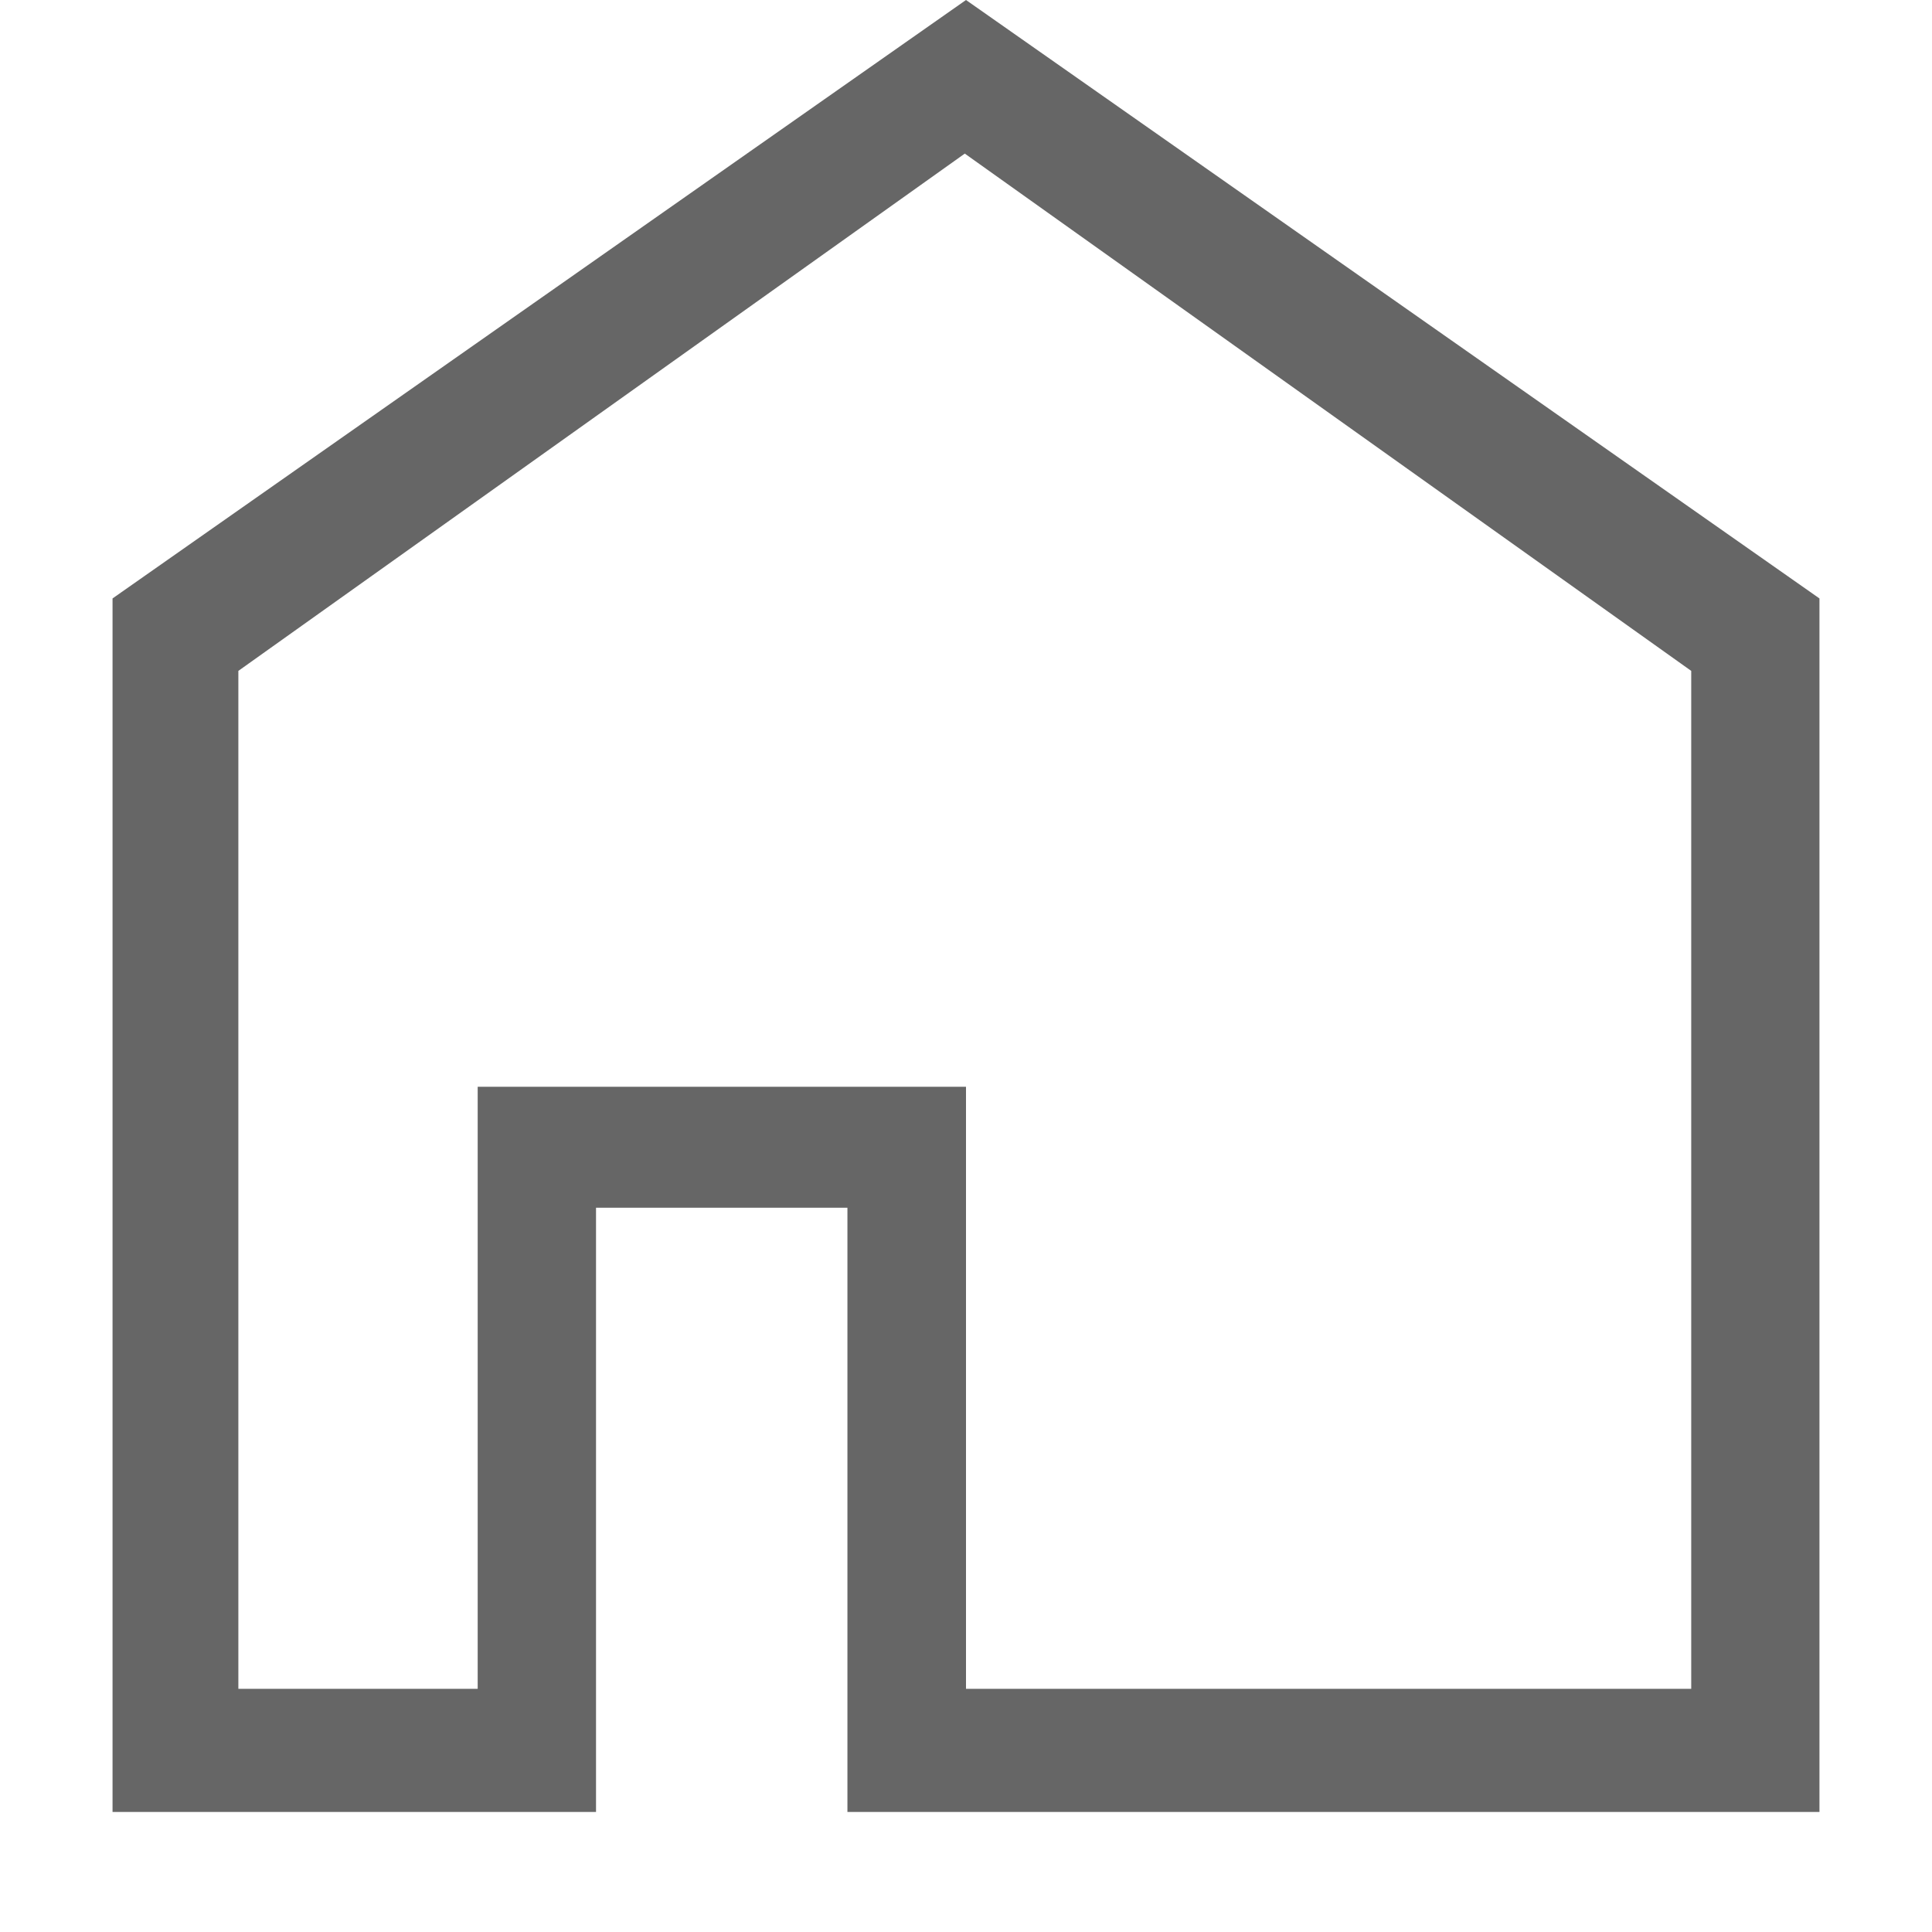
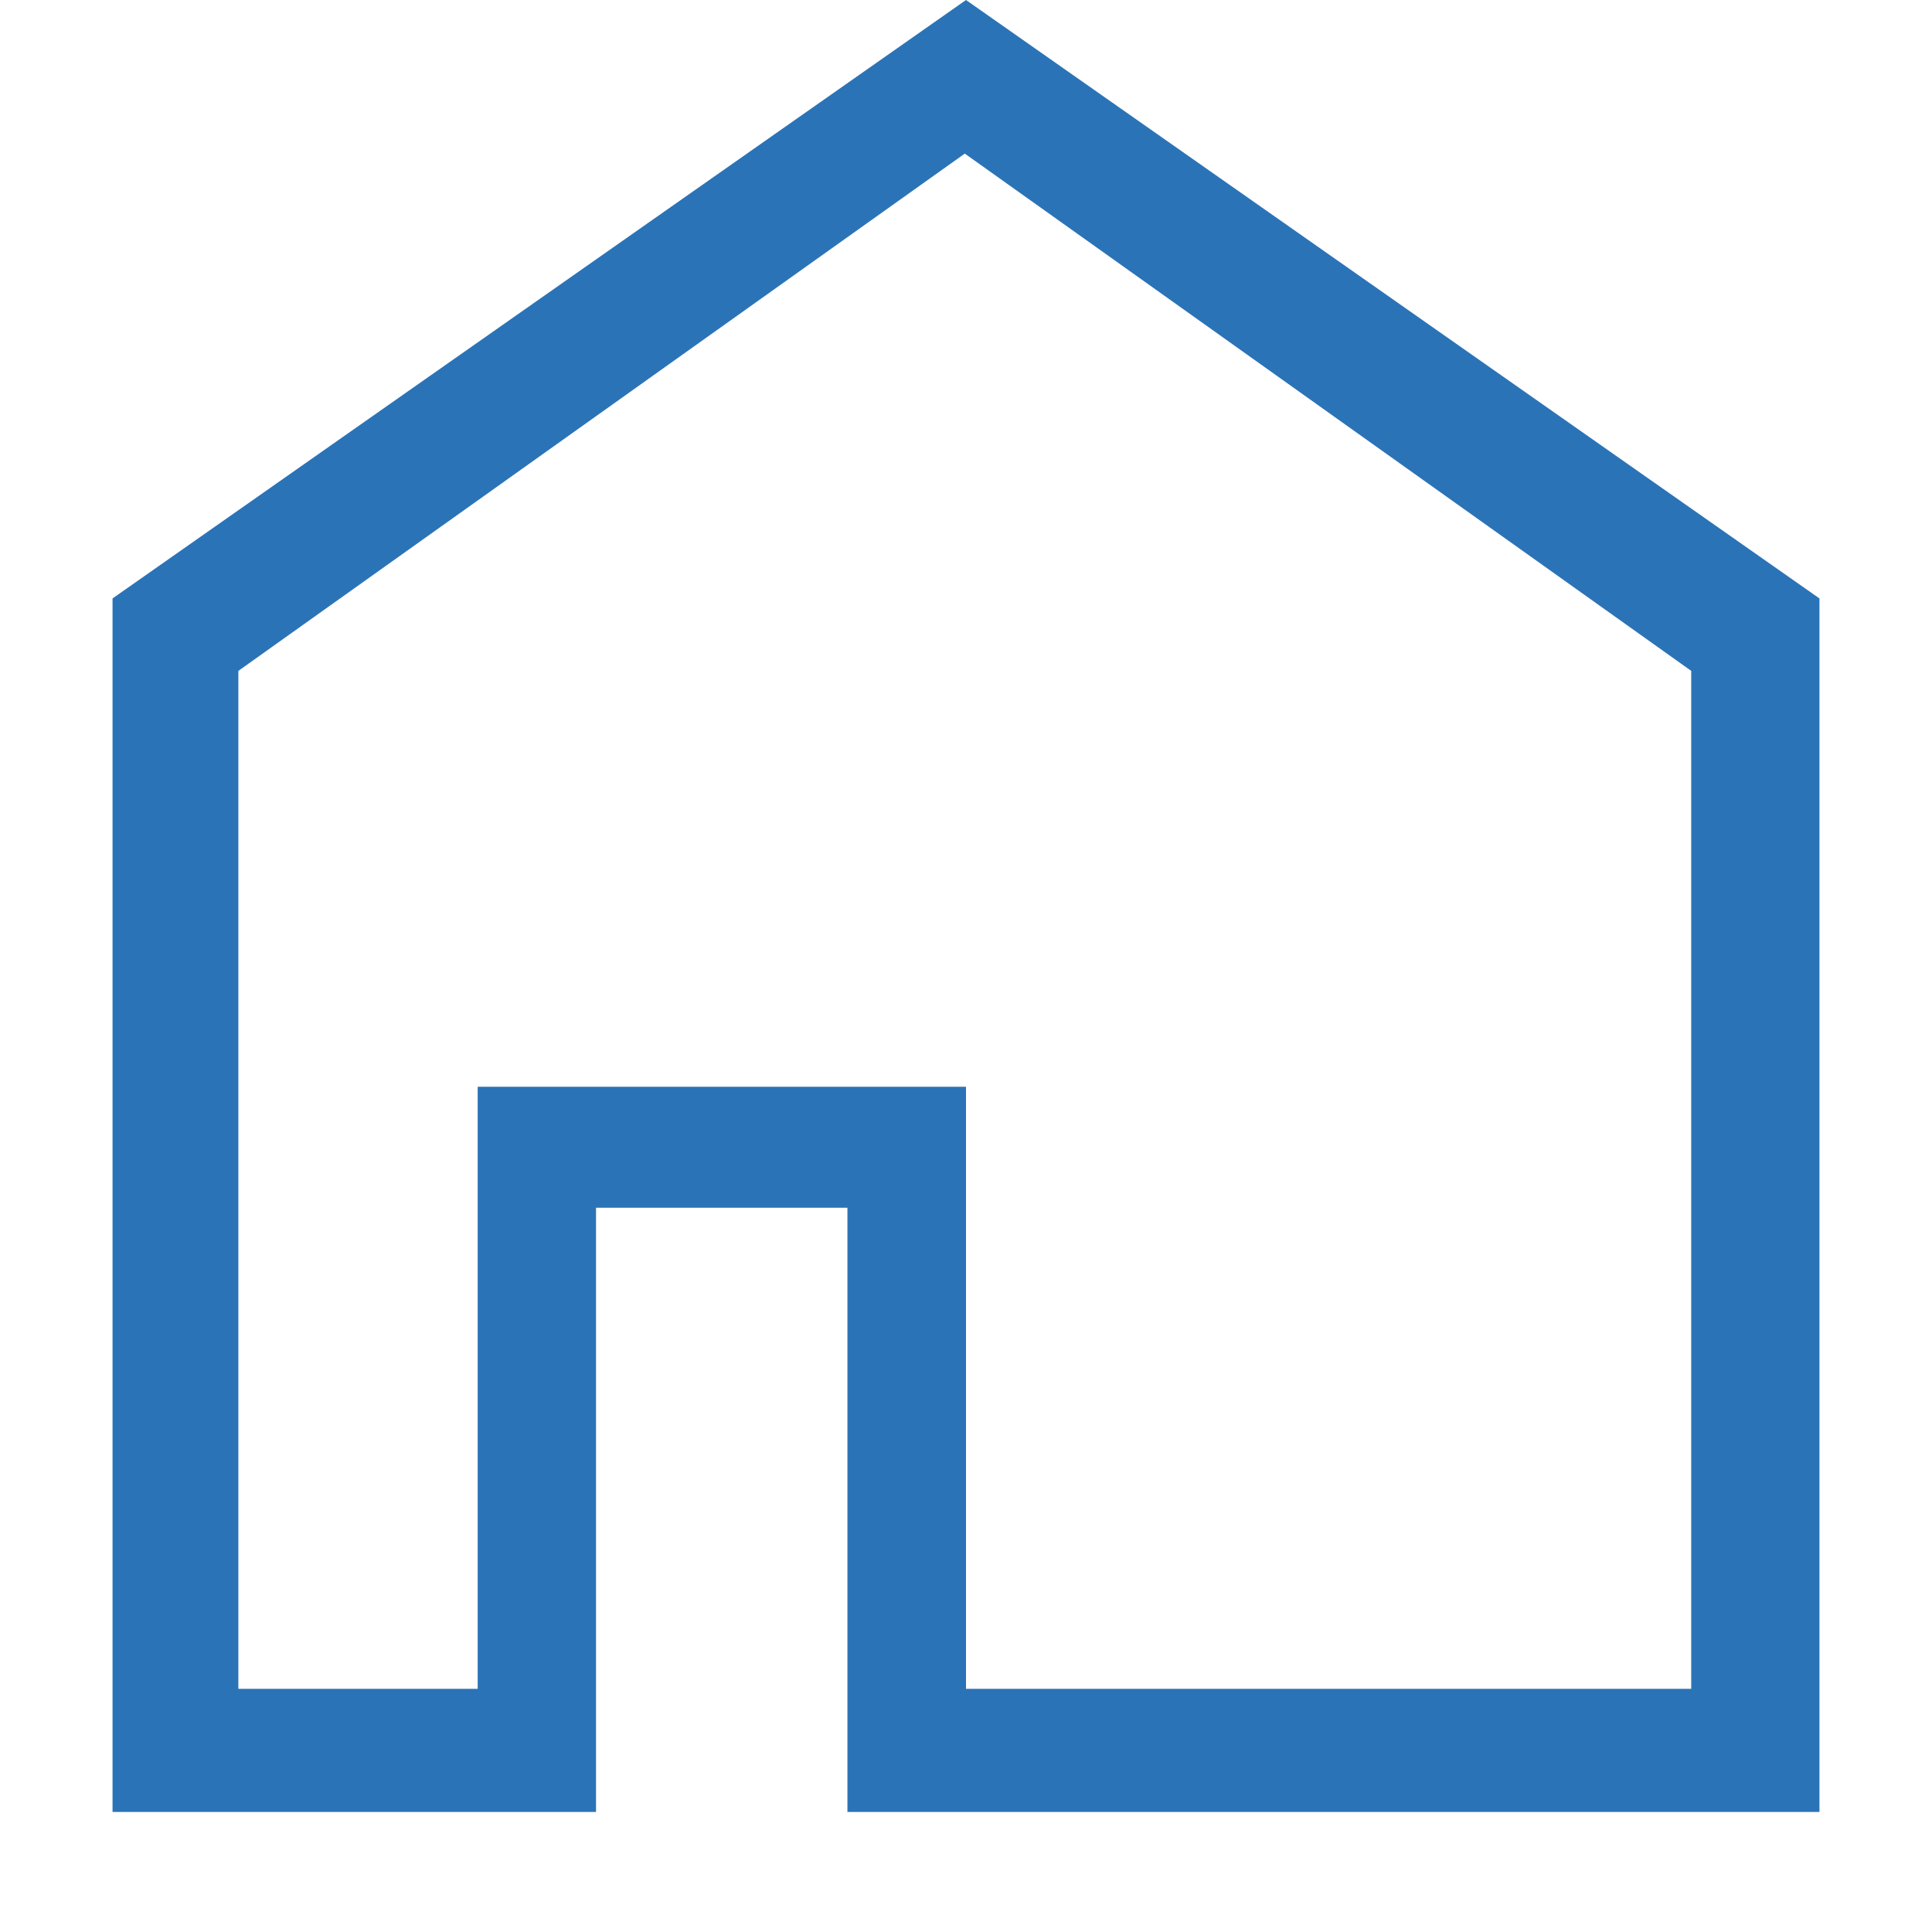
<svg xmlns="http://www.w3.org/2000/svg" width="100%" height="100%" viewBox="0 0 8 8" version="1.1">
-   <path style="fill:#666" d="M3.509,7.503l0,-2.502l-1.041,-0l0,2.502l-2.002,0l0,-5.025l3.534,-2.478l3.534,2.478l-0,5.025l-4.025,0Zm0.491,-0.51l3.003,-0l0,-4.215l-3.008,-2.142l-3.008,2.142l-0,4.215l0.991,-0l-0,-2.493l2.022,0l0,2.493Z" />
+   <path style="fill:#2b73b7" d="M3.509,7.503l0,-2.502l-1.041,-0l0,2.502l-2.002,0l0,-5.025l3.534,-2.478l3.534,2.478l-0,5.025l-4.025,0Zm0.491,-0.51l3.003,-0l0,-4.215l-3.008,-2.142l-3.008,2.142l-0,4.215l0.991,-0l-0,-2.493l2.022,0l0,2.493Z" />
</svg>
